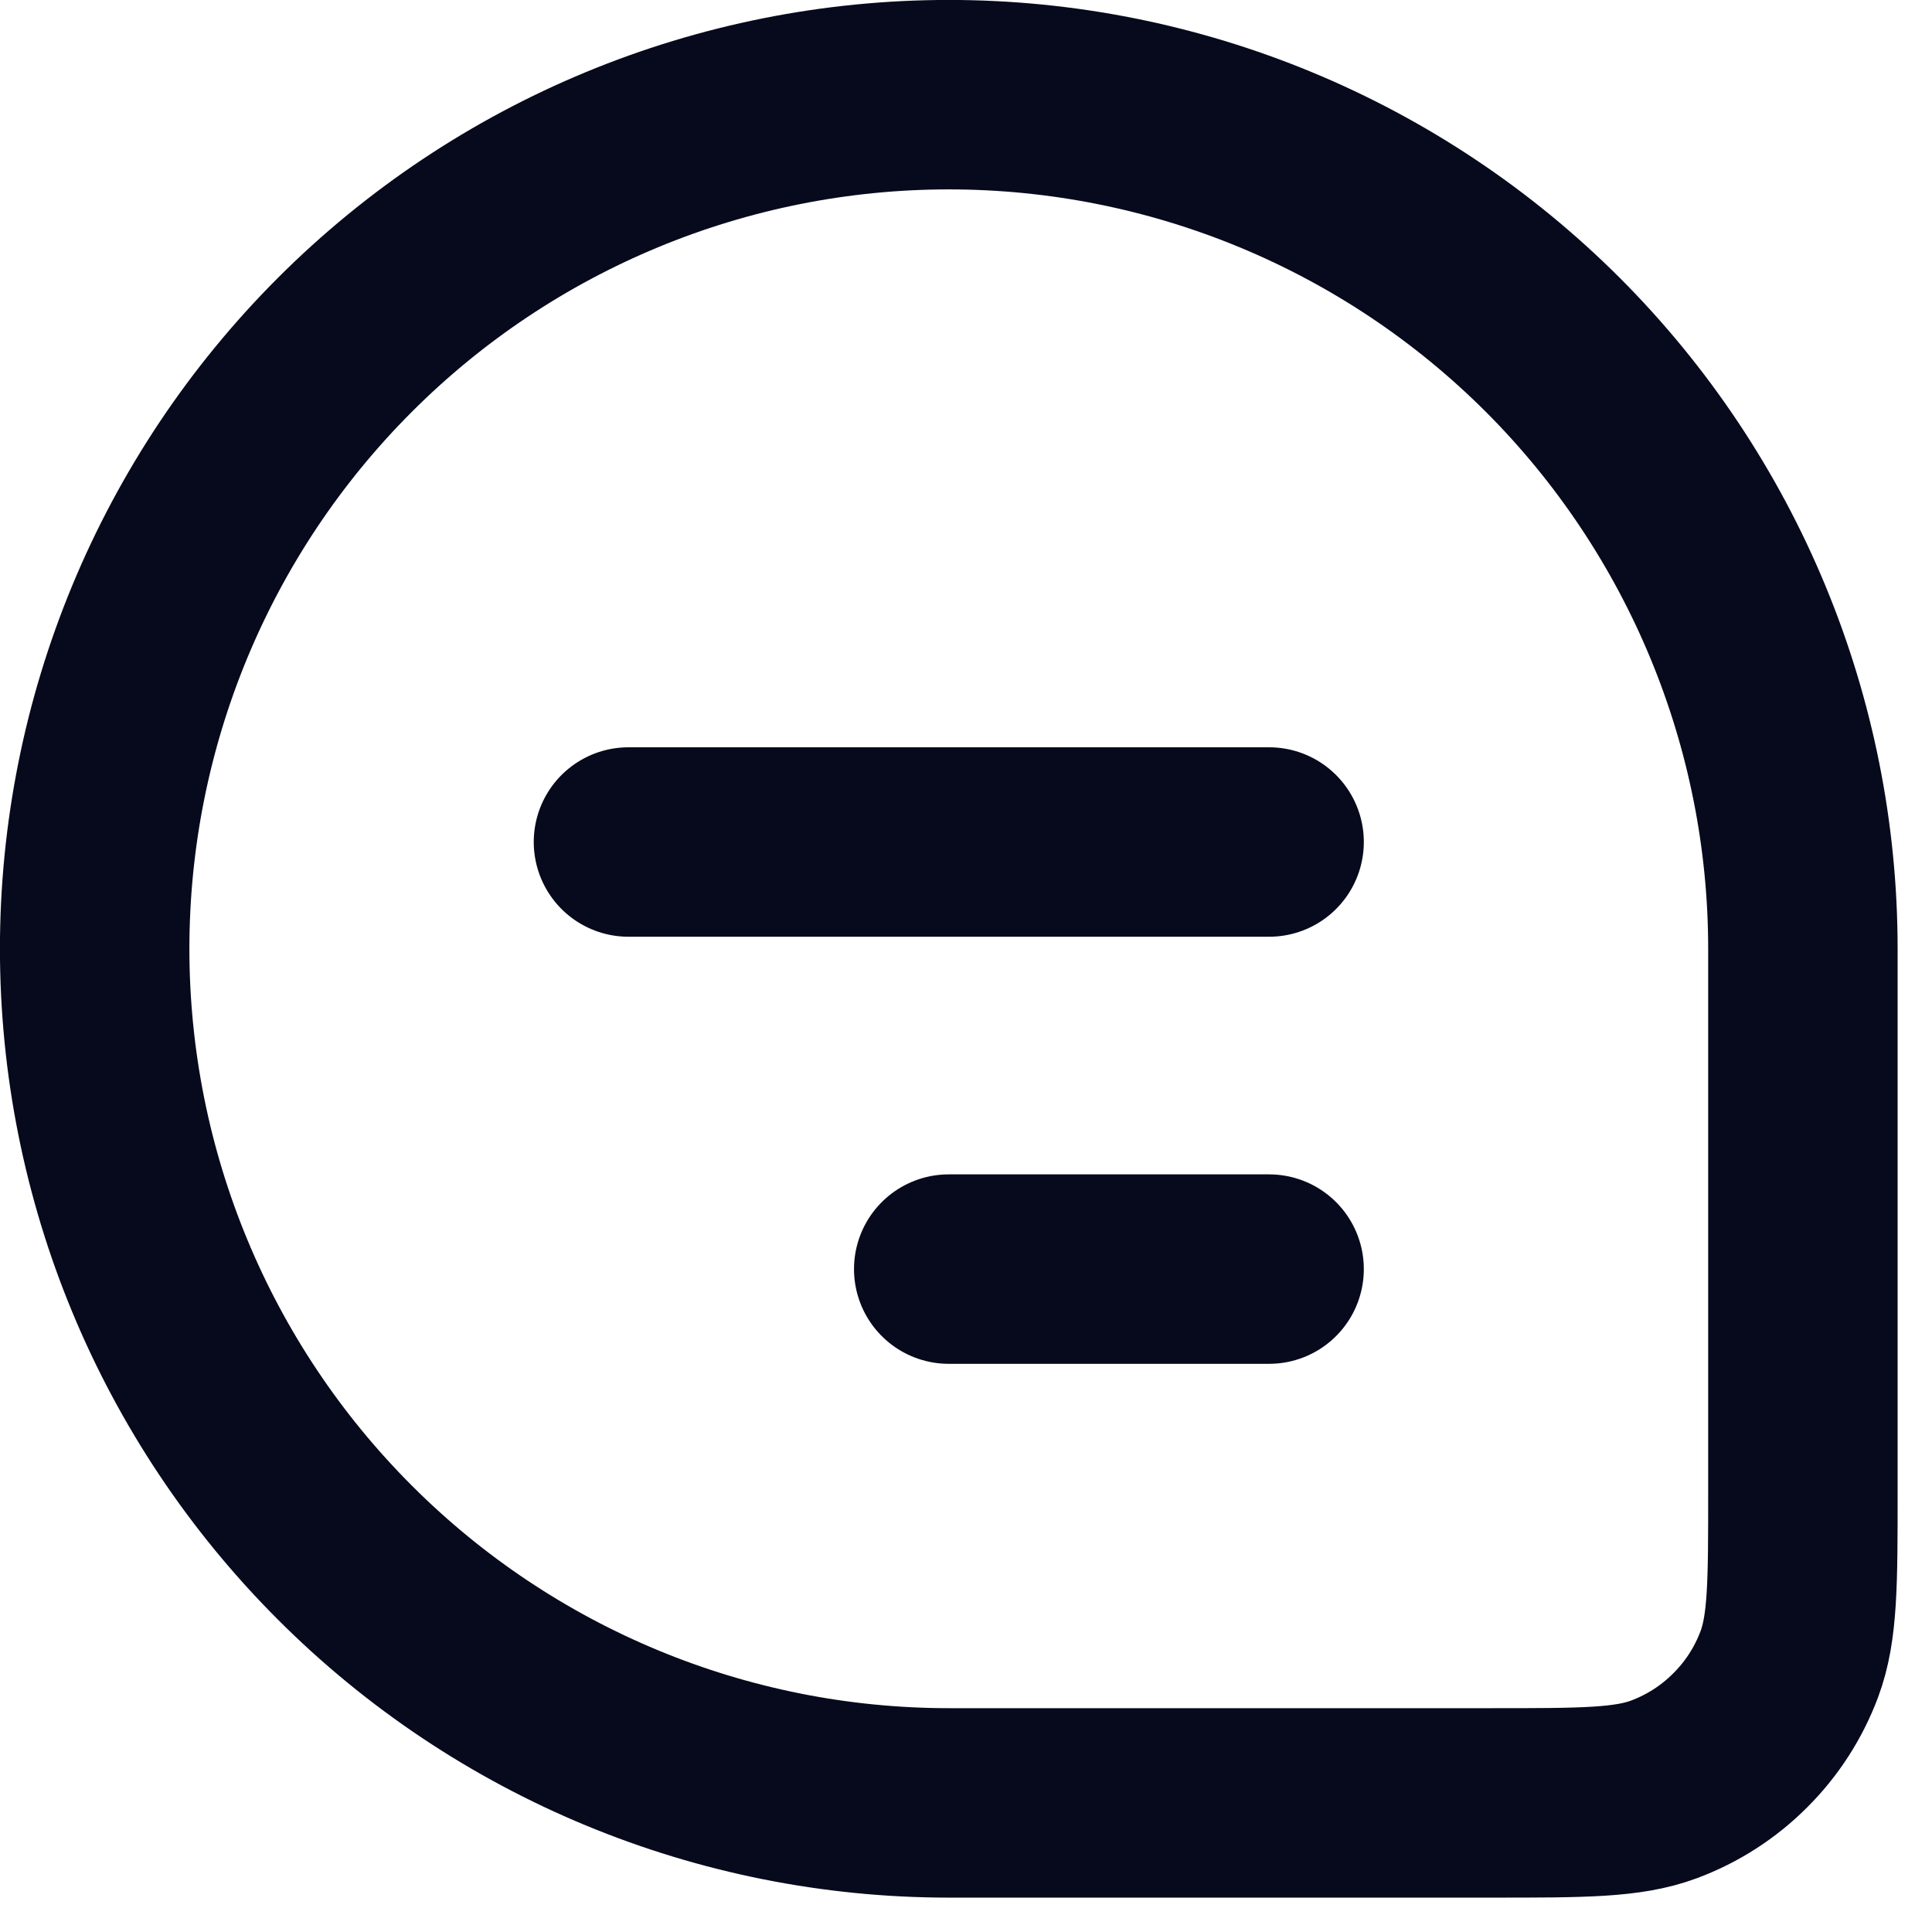
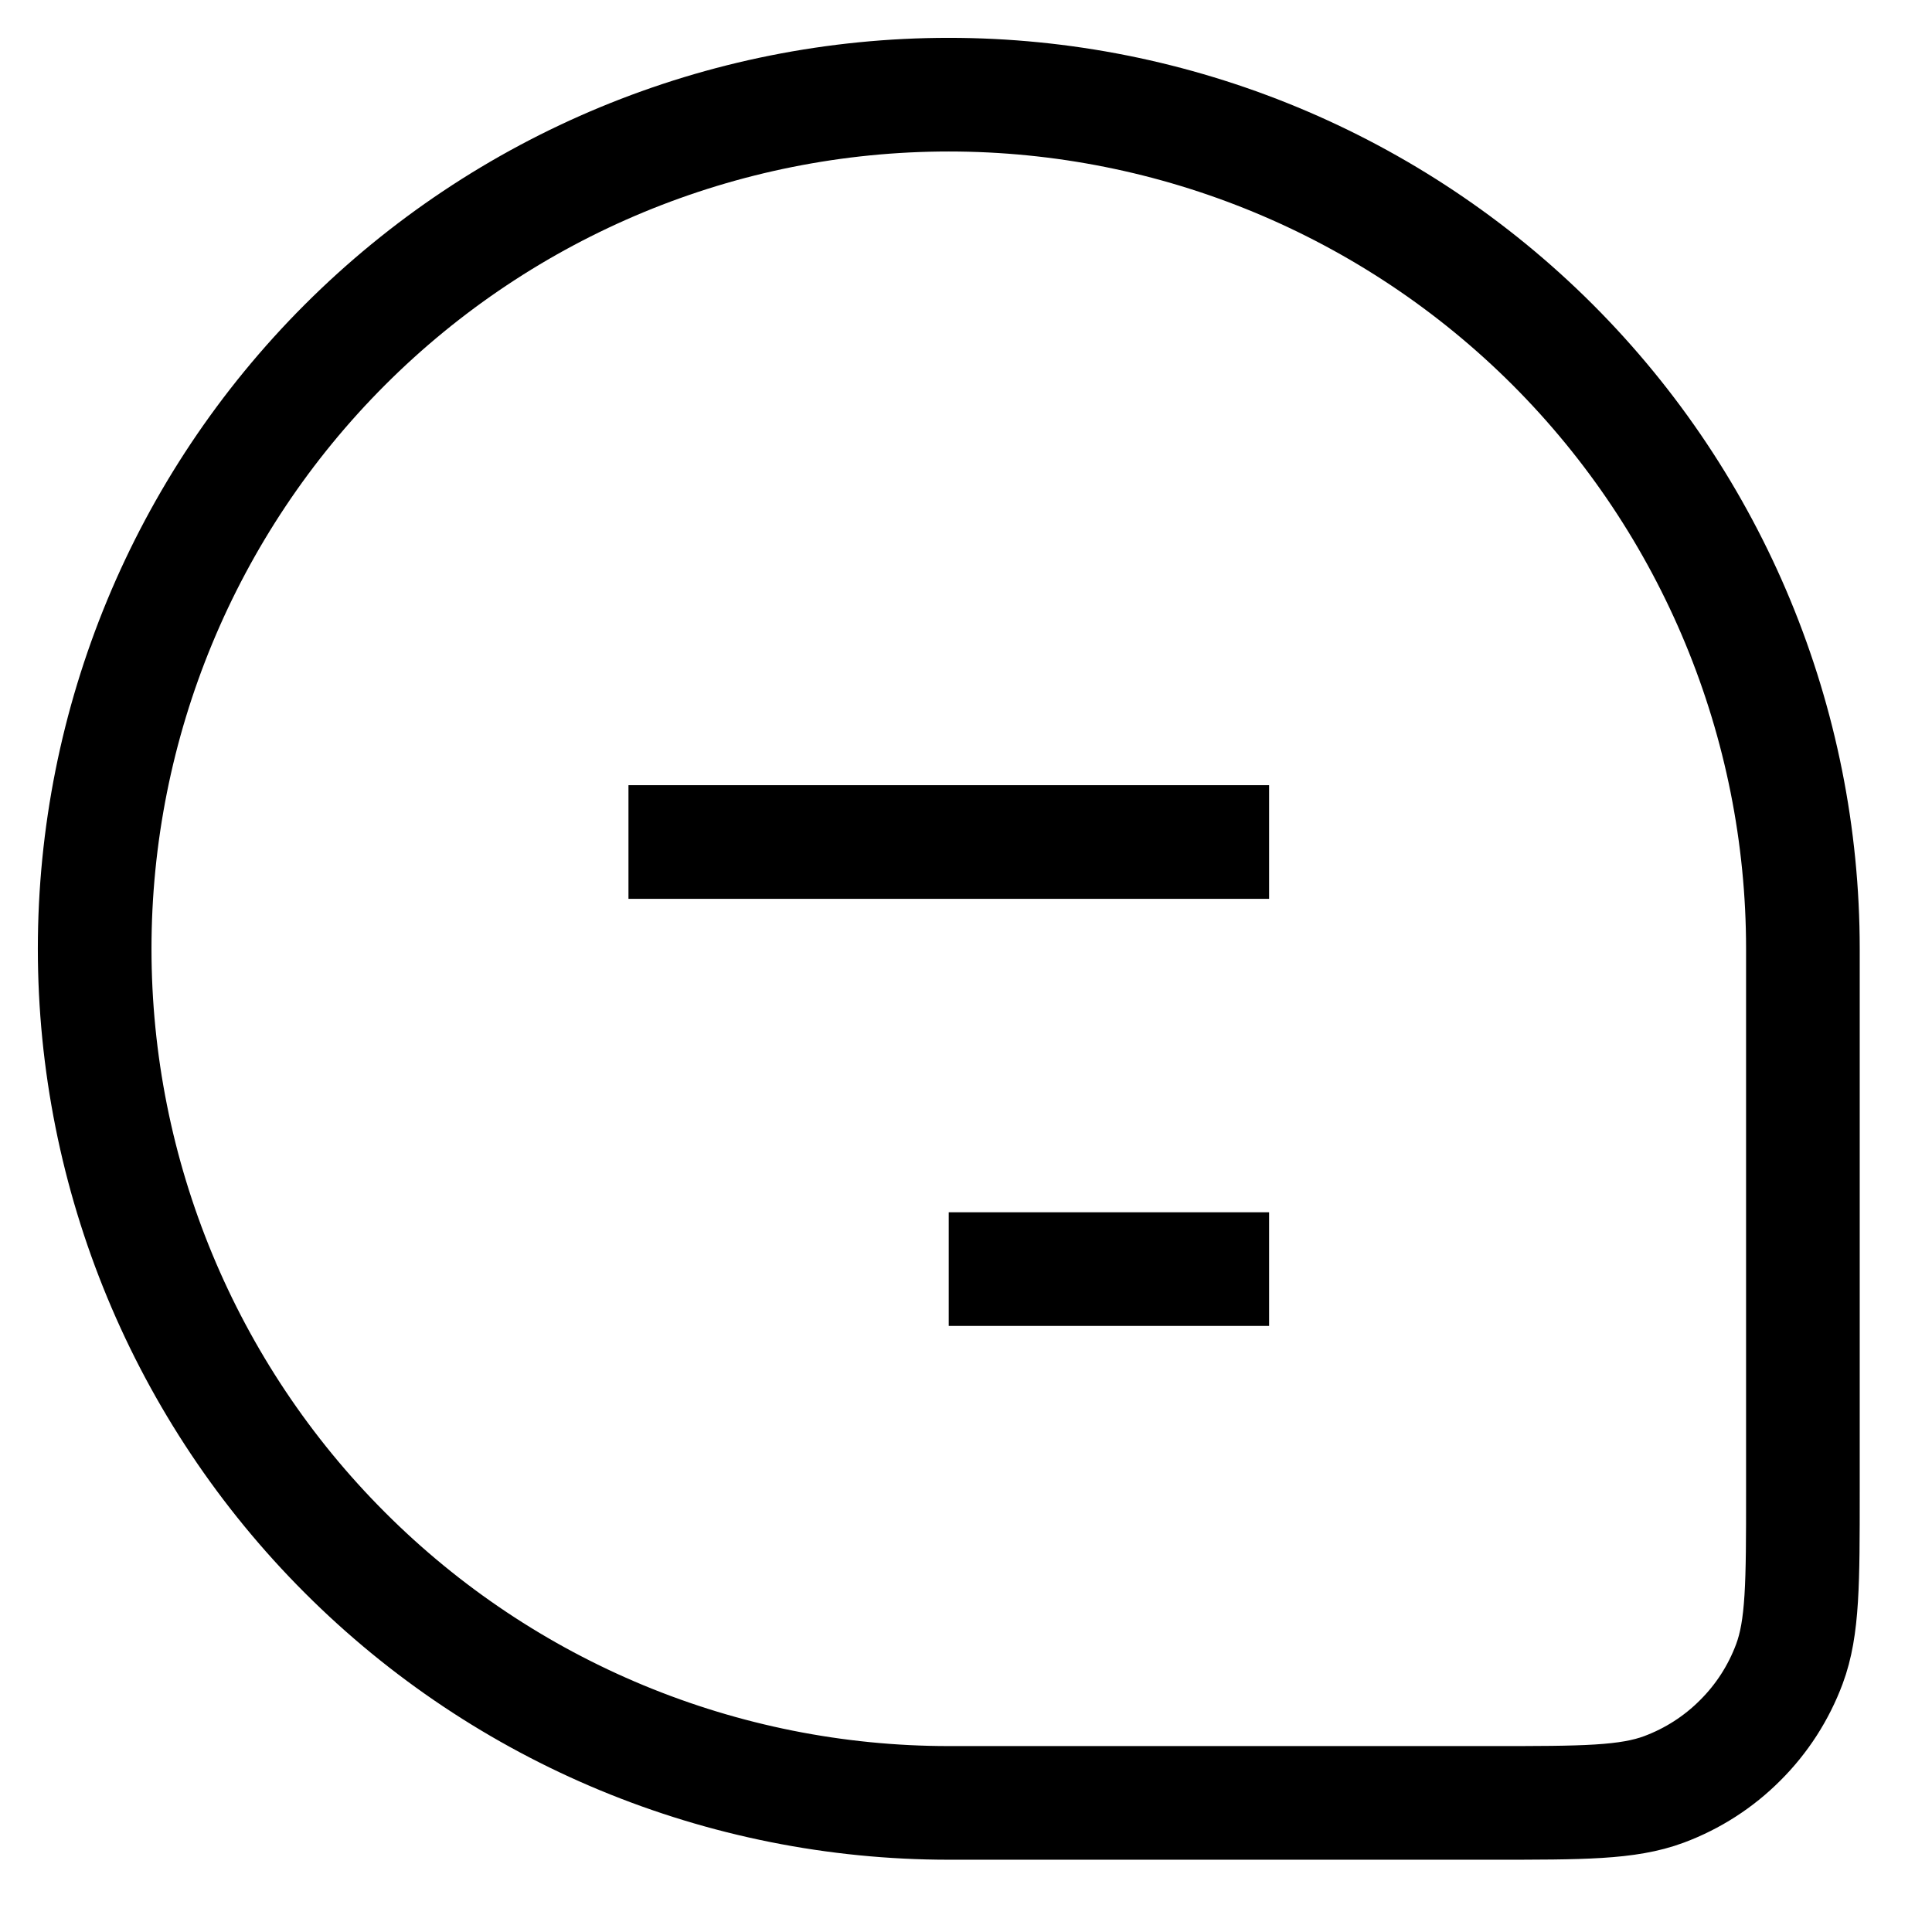
<svg xmlns="http://www.w3.org/2000/svg" width="17" height="17" viewBox="0 0 17 17" fill="none">
-   <path d="M0.833 8.348C0.833 6.355 1.625 4.444 3.035 3.034C4.444 1.625 6.355 0.833 8.349 0.833C10.342 0.833 12.253 1.625 13.663 3.034C15.072 4.444 15.864 6.355 15.864 8.348V13.13C15.864 13.927 15.864 14.323 15.745 14.642C15.651 14.894 15.504 15.123 15.313 15.313C15.123 15.504 14.894 15.651 14.642 15.745C14.323 15.864 13.926 15.864 13.13 15.864H8.349C6.355 15.864 4.444 15.072 3.035 13.662C1.625 12.253 0.833 10.342 0.833 8.348Z" stroke="#070A1C" style="stroke:#070A1C;stroke:color(display-p3 0.028 0.039 0.11);stroke-opacity:1;" stroke-width="1.667" />
-   <path d="M5.53 7.409H11.167M8.348 11.167H11.167" stroke="#070A1C" style="stroke:#070A1C;stroke:color(display-p3 0.028 0.039 0.11);stroke-opacity:1;" stroke-width="1.667" stroke-linecap="round" stroke-linejoin="round" />
+   <path d="M0.833 8.348C0.833 6.355 1.625 4.444 3.035 3.034C4.444 1.625 6.355 0.833 8.349 0.833C10.342 0.833 12.253 1.625 13.663 3.034C15.072 4.444 15.864 6.355 15.864 8.348V13.13C15.864 13.927 15.864 14.323 15.745 14.642C15.651 14.894 15.504 15.123 15.313 15.313C15.123 15.504 14.894 15.651 14.642 15.745C14.323 15.864 13.926 15.864 13.13 15.864H8.349C6.355 15.864 4.444 15.072 3.035 13.662C1.625 12.253 0.833 10.342 0.833 8.348Z" stroke="currentColor" strokeWidth="1.667" />
+   <path d="M5.53 7.409H11.167M8.348 11.167H11.167" stroke="currentColor" strokeWidth="1.667" strokeLinecap="round" strokeLinejoin="round" />
</svg>
